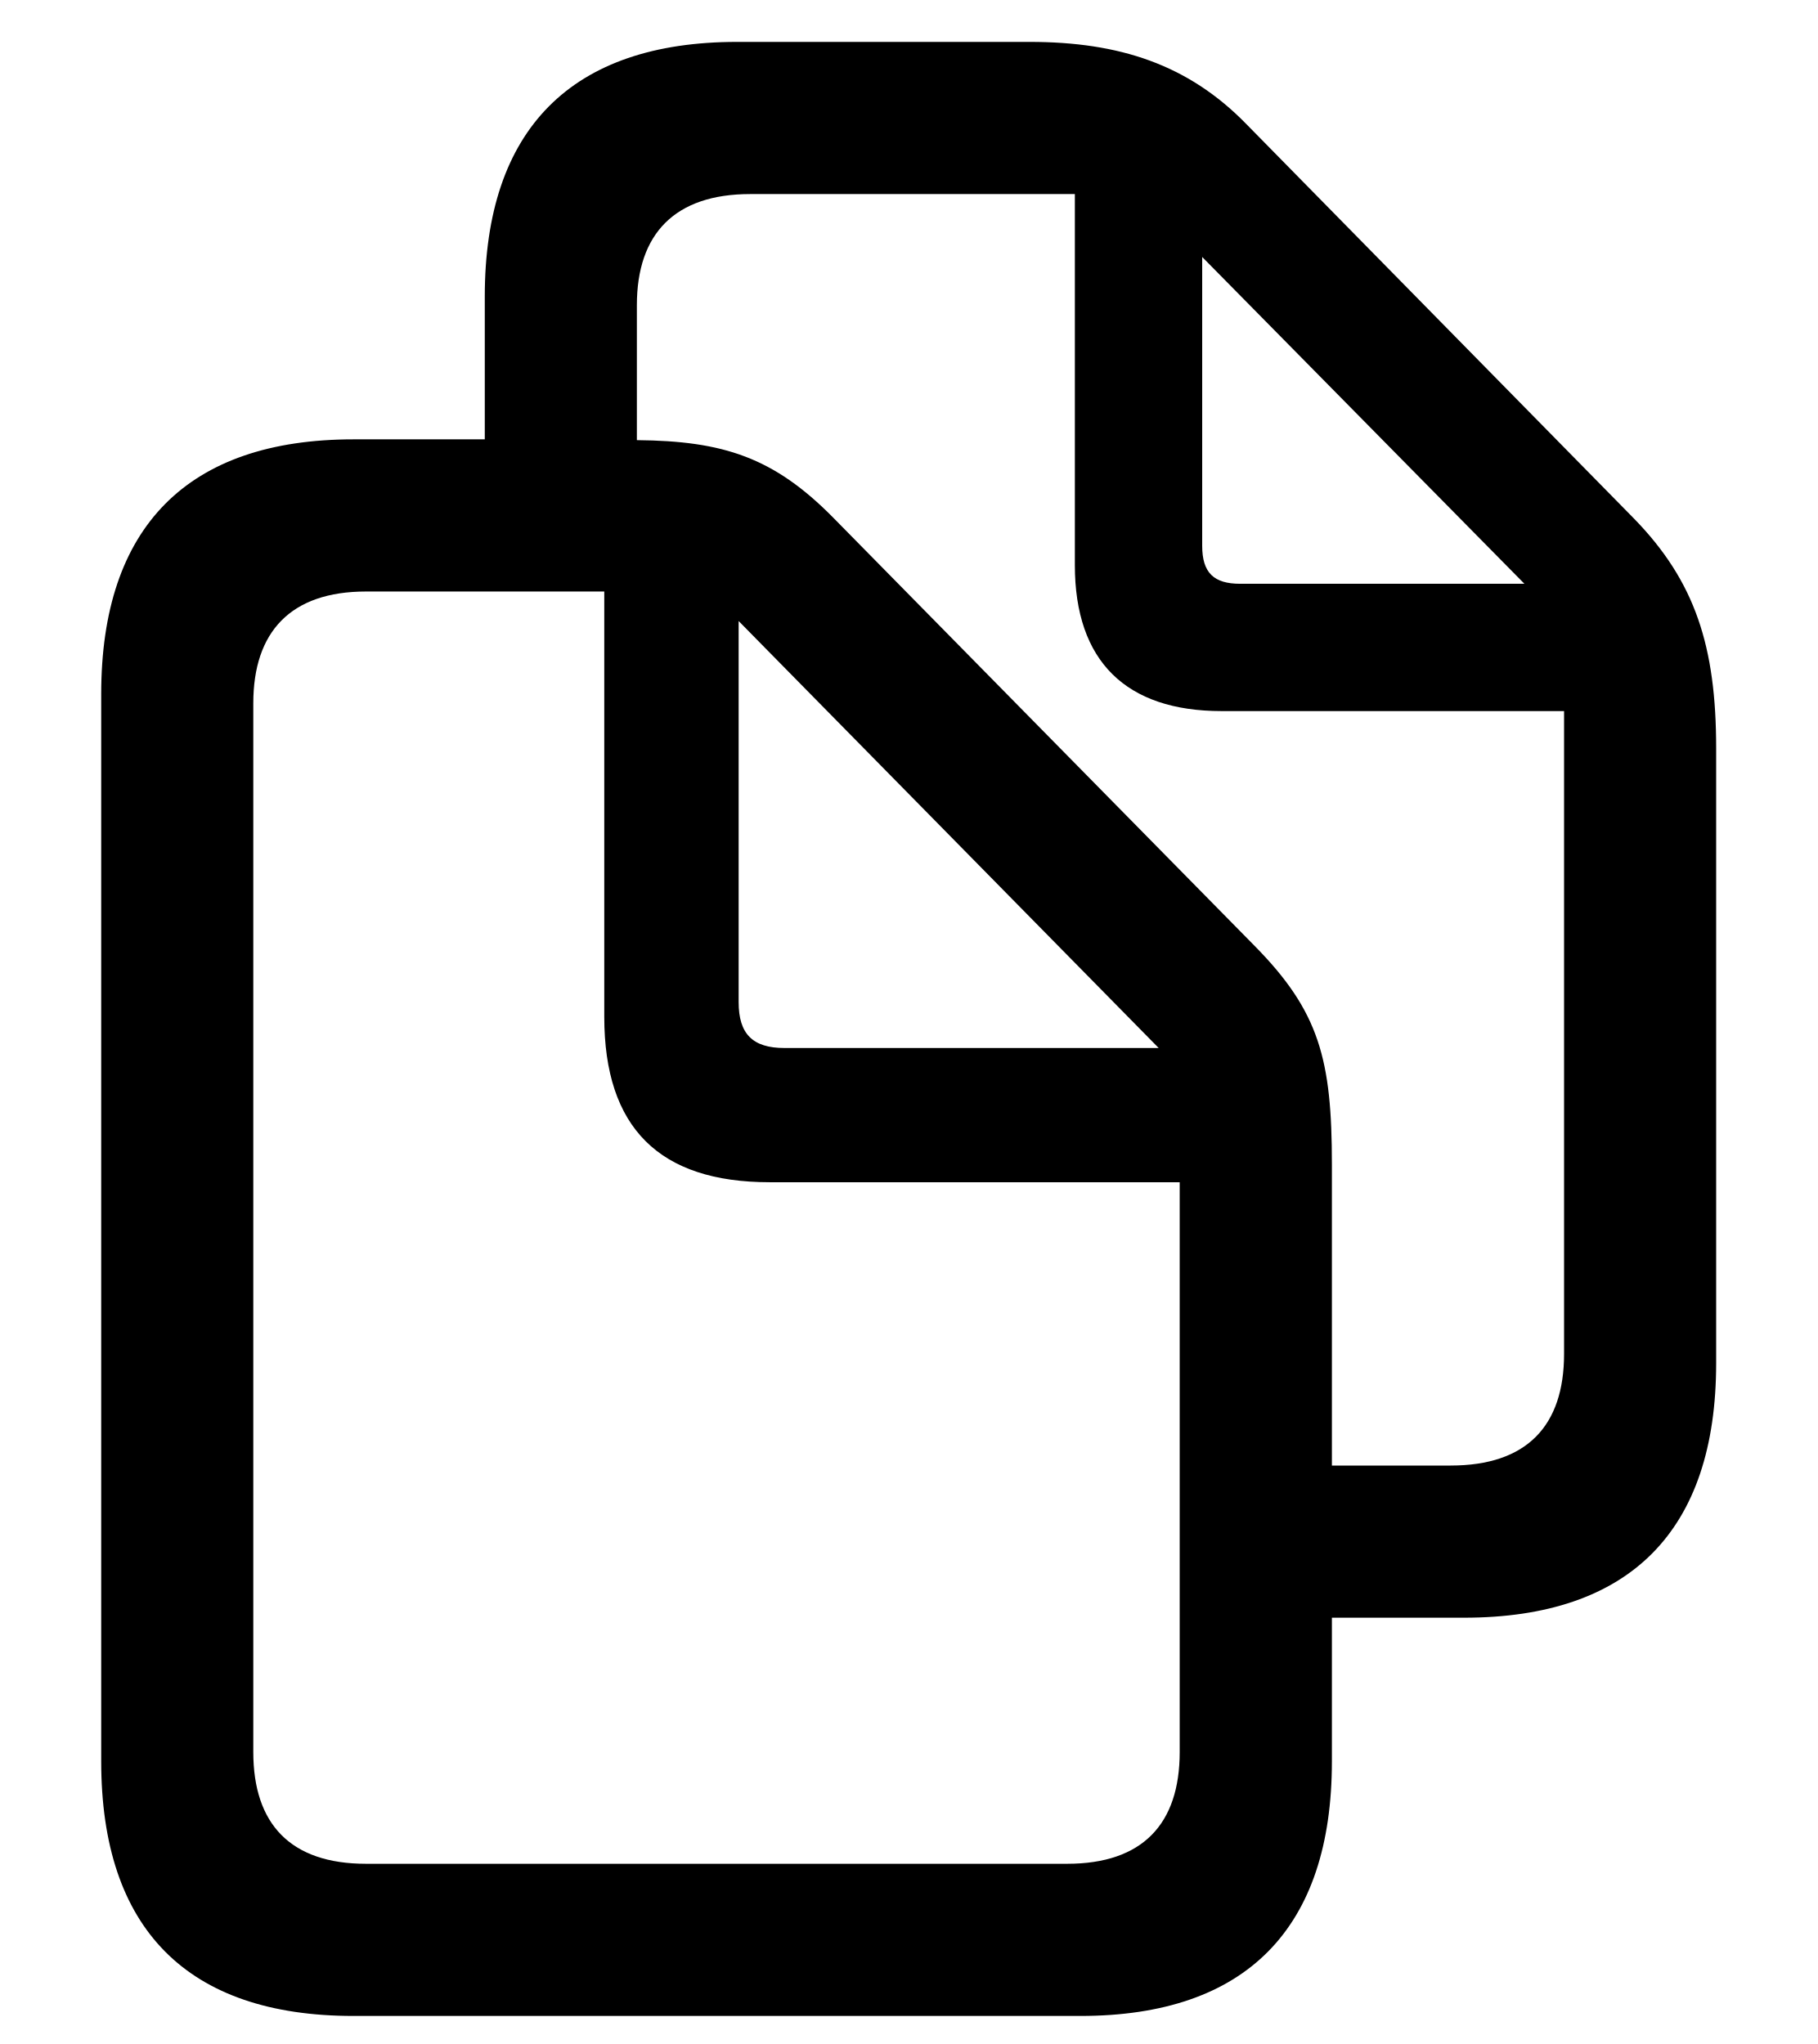
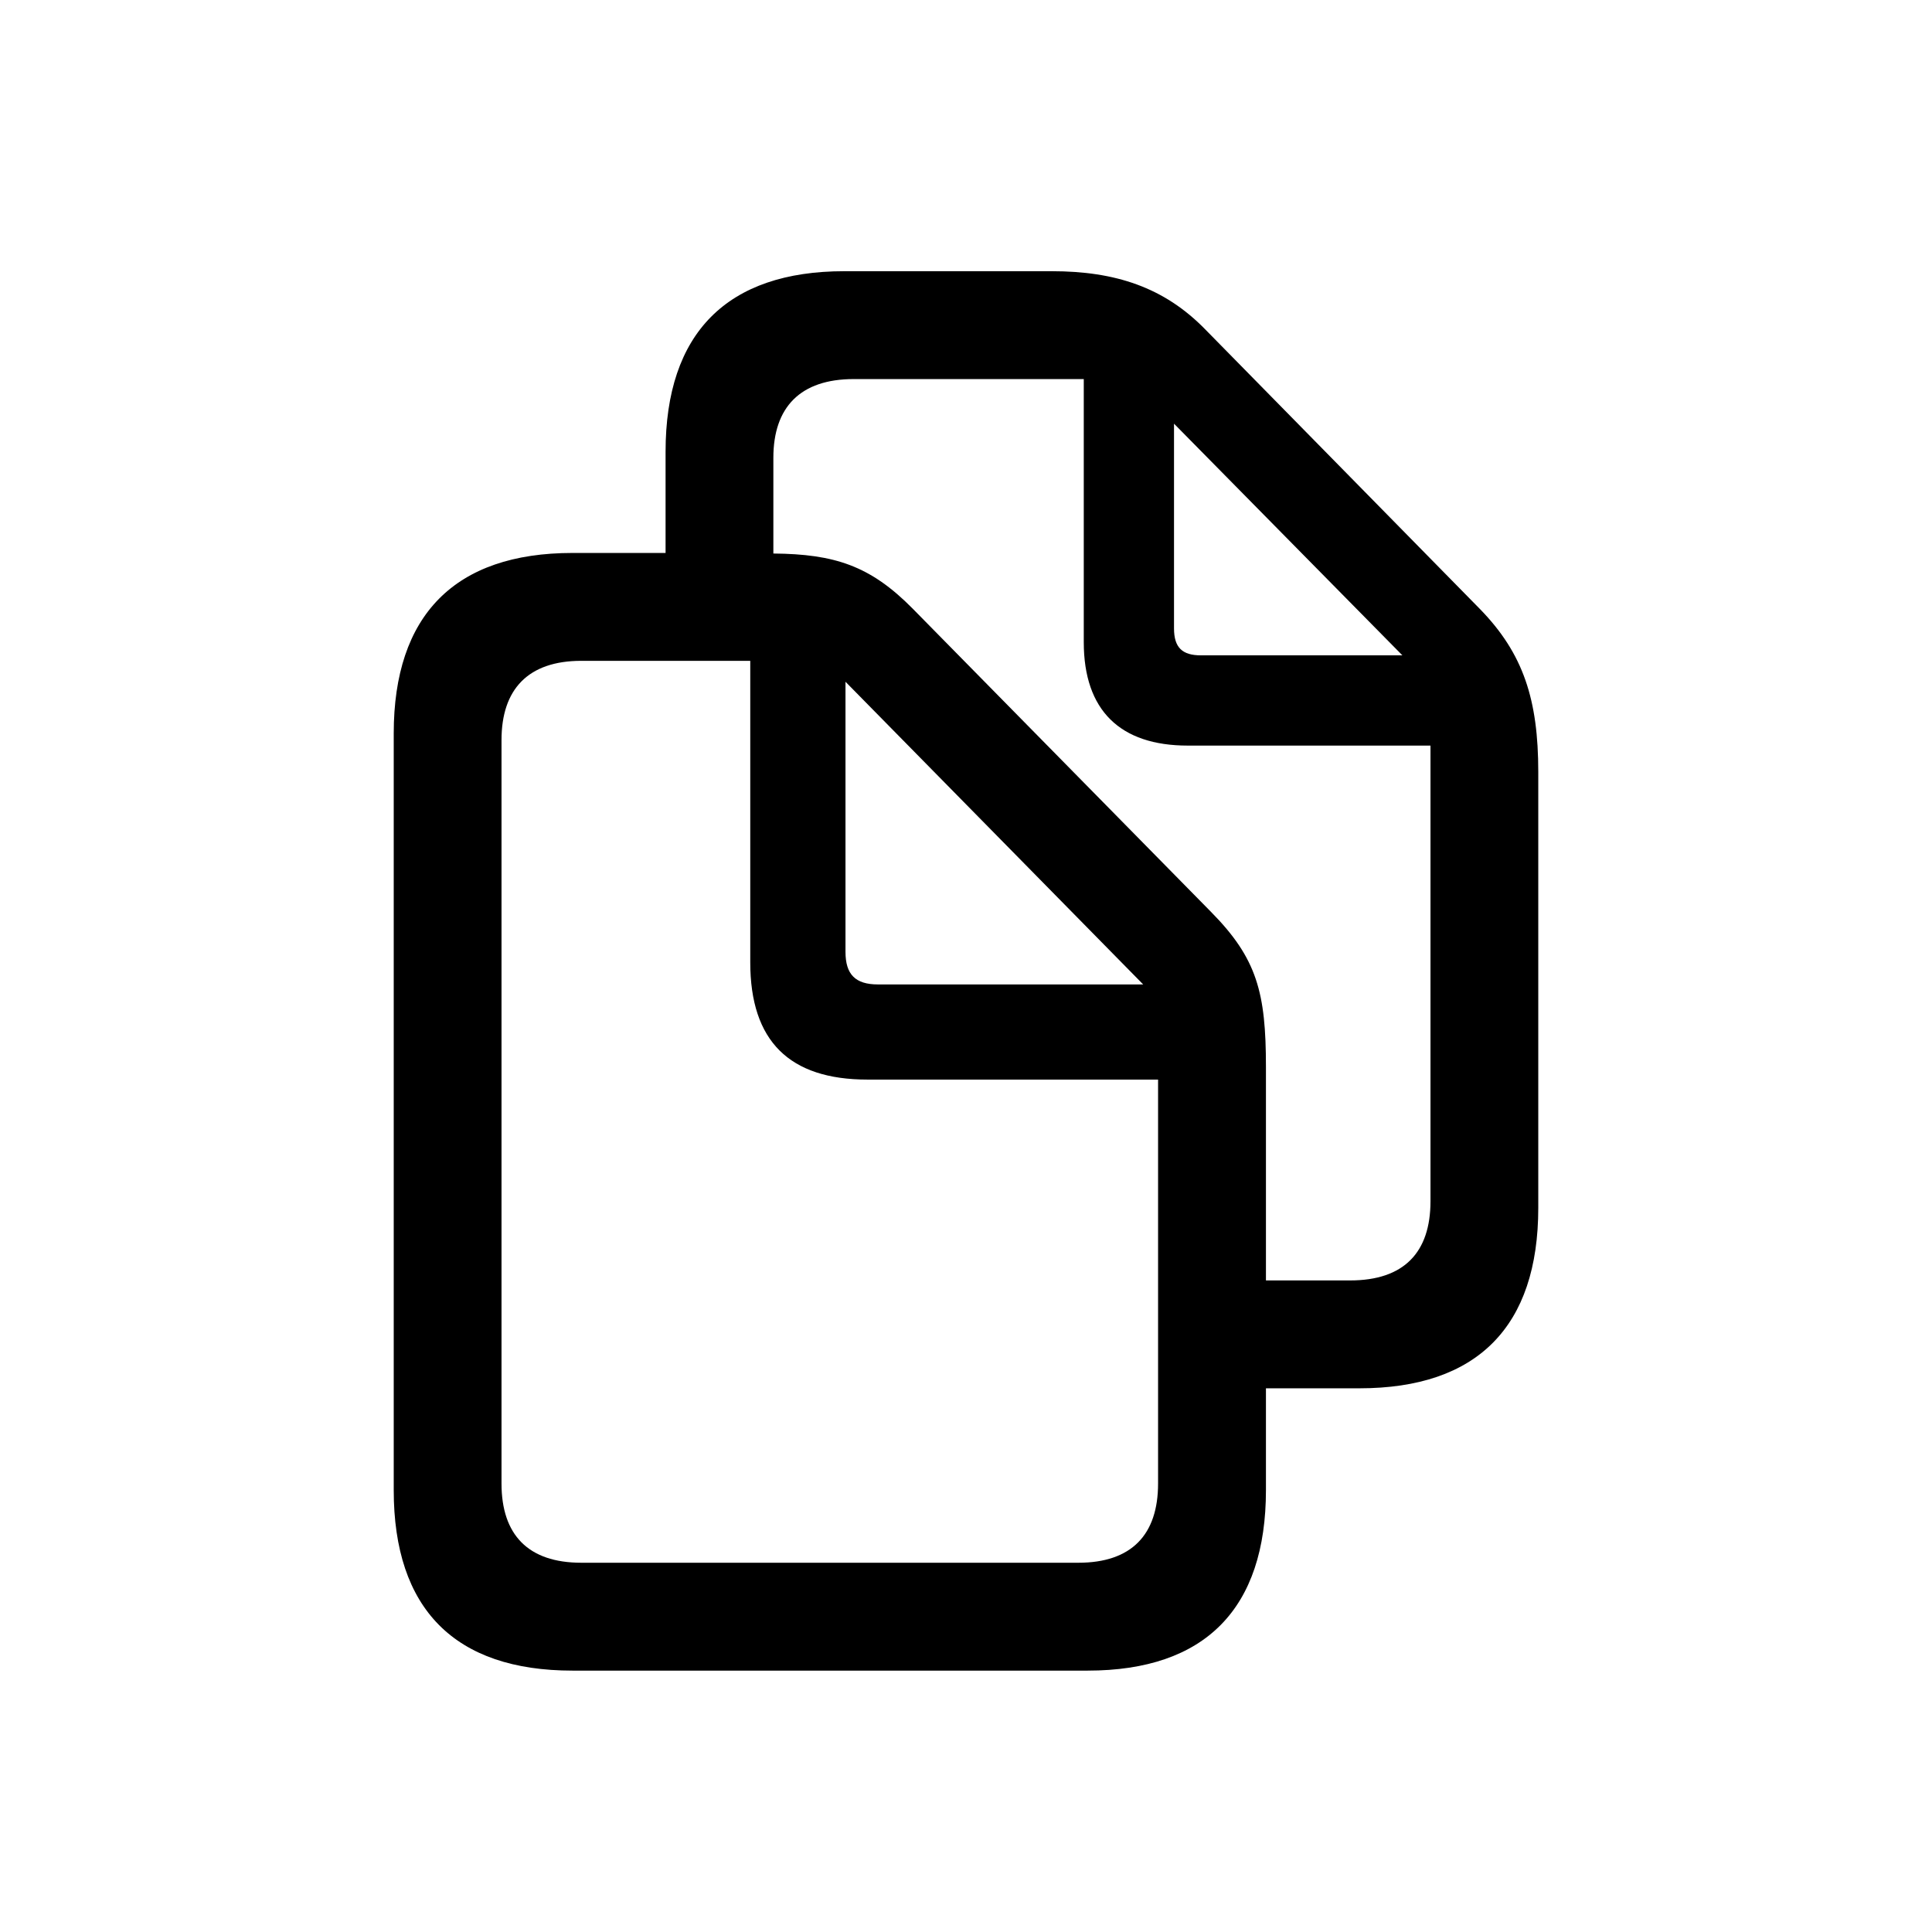
- <svg xmlns="http://www.w3.org/2000/svg" viewBox="0 0 16 18">
-   <path stroke="none" d="M0.891 15.511V6.111C0.891 4.642 1.649 3.869 3.112 3.869H4.268V2.611C4.268 1.135 5.033 0.369 6.489 0.369H9.066C9.853 0.369 10.461 0.567 10.974 1.094L14.385 4.566C14.925 5.12 15.109 5.694 15.109 6.59V12.004C15.109 13.48 14.351 14.246 12.888 14.246H11.726V15.511C11.726 16.98 10.974 17.753 9.511 17.753H3.112C1.649 17.753 0.891 16.987 0.891 15.511ZM11.042 8.326C11.616 8.907 11.726 9.331 11.726 10.254V12.906H12.771C13.441 12.906 13.77 12.558 13.77 11.922V6.262H10.755C9.914 6.262 9.463 5.824 9.463 4.977V1.709H6.605C5.942 1.709 5.607 2.058 5.607 2.687V3.876C6.366 3.883 6.811 4.026 7.337 4.56L11.042 8.326ZM10.584 4.806C10.584 5.045 10.687 5.141 10.919 5.141H13.421L10.584 2.263V4.806ZM2.23 15.429C2.23 16.064 2.559 16.413 3.222 16.413H9.395C10.058 16.413 10.386 16.064 10.386 15.429V10.411H6.776C5.806 10.411 5.32 9.933 5.32 8.955V5.209H3.222C2.559 5.209 2.23 5.564 2.23 6.193V15.429ZM6.906 9.229H10.201L6.503 5.469V8.825C6.503 9.105 6.626 9.229 6.906 9.229Z" />
+ <svg xmlns="http://www.w3.org/2000/svg" viewBox="0 0 24 24">
+   <path stroke="none" d="M4.891 18.511V9.111C4.891 7.642 5.649 6.869 7.112 6.869H8.268V5.611C8.268 4.135 9.033 3.369 10.489 3.369H13.066C13.852 3.369 14.461 3.567 14.974 4.094L18.385 7.566C18.925 8.12 19.109 8.694 19.109 9.59V15.004C19.109 16.48 18.351 17.246 16.888 17.246H15.726V18.511C15.726 19.98 14.974 20.753 13.511 20.753H7.112C5.649 20.753 4.891 19.987 4.891 18.511ZM15.042 11.326C15.616 11.907 15.726 12.331 15.726 13.254V15.906H16.771C17.441 15.906 17.77 15.558 17.77 14.922V9.262H14.755C13.914 9.262 13.463 8.824 13.463 7.977V4.709H10.605C9.942 4.709 9.607 5.058 9.607 5.687V6.876C10.366 6.883 10.81 7.026 11.337 7.56L15.042 11.326ZM14.584 7.806C14.584 8.045 14.687 8.141 14.919 8.141H17.421L14.584 5.263V7.806ZM6.23 18.429C6.23 19.064 6.559 19.413 7.222 19.413H13.395C14.058 19.413 14.386 19.064 14.386 18.429V13.411H10.776C9.806 13.411 9.32 12.933 9.32 11.955V8.209H7.222C6.559 8.209 6.23 8.564 6.23 9.193V18.429ZM10.906 12.229H14.201L10.503 8.469V11.825C10.503 12.105 10.626 12.229 10.906 12.229Z" />
</svg>
